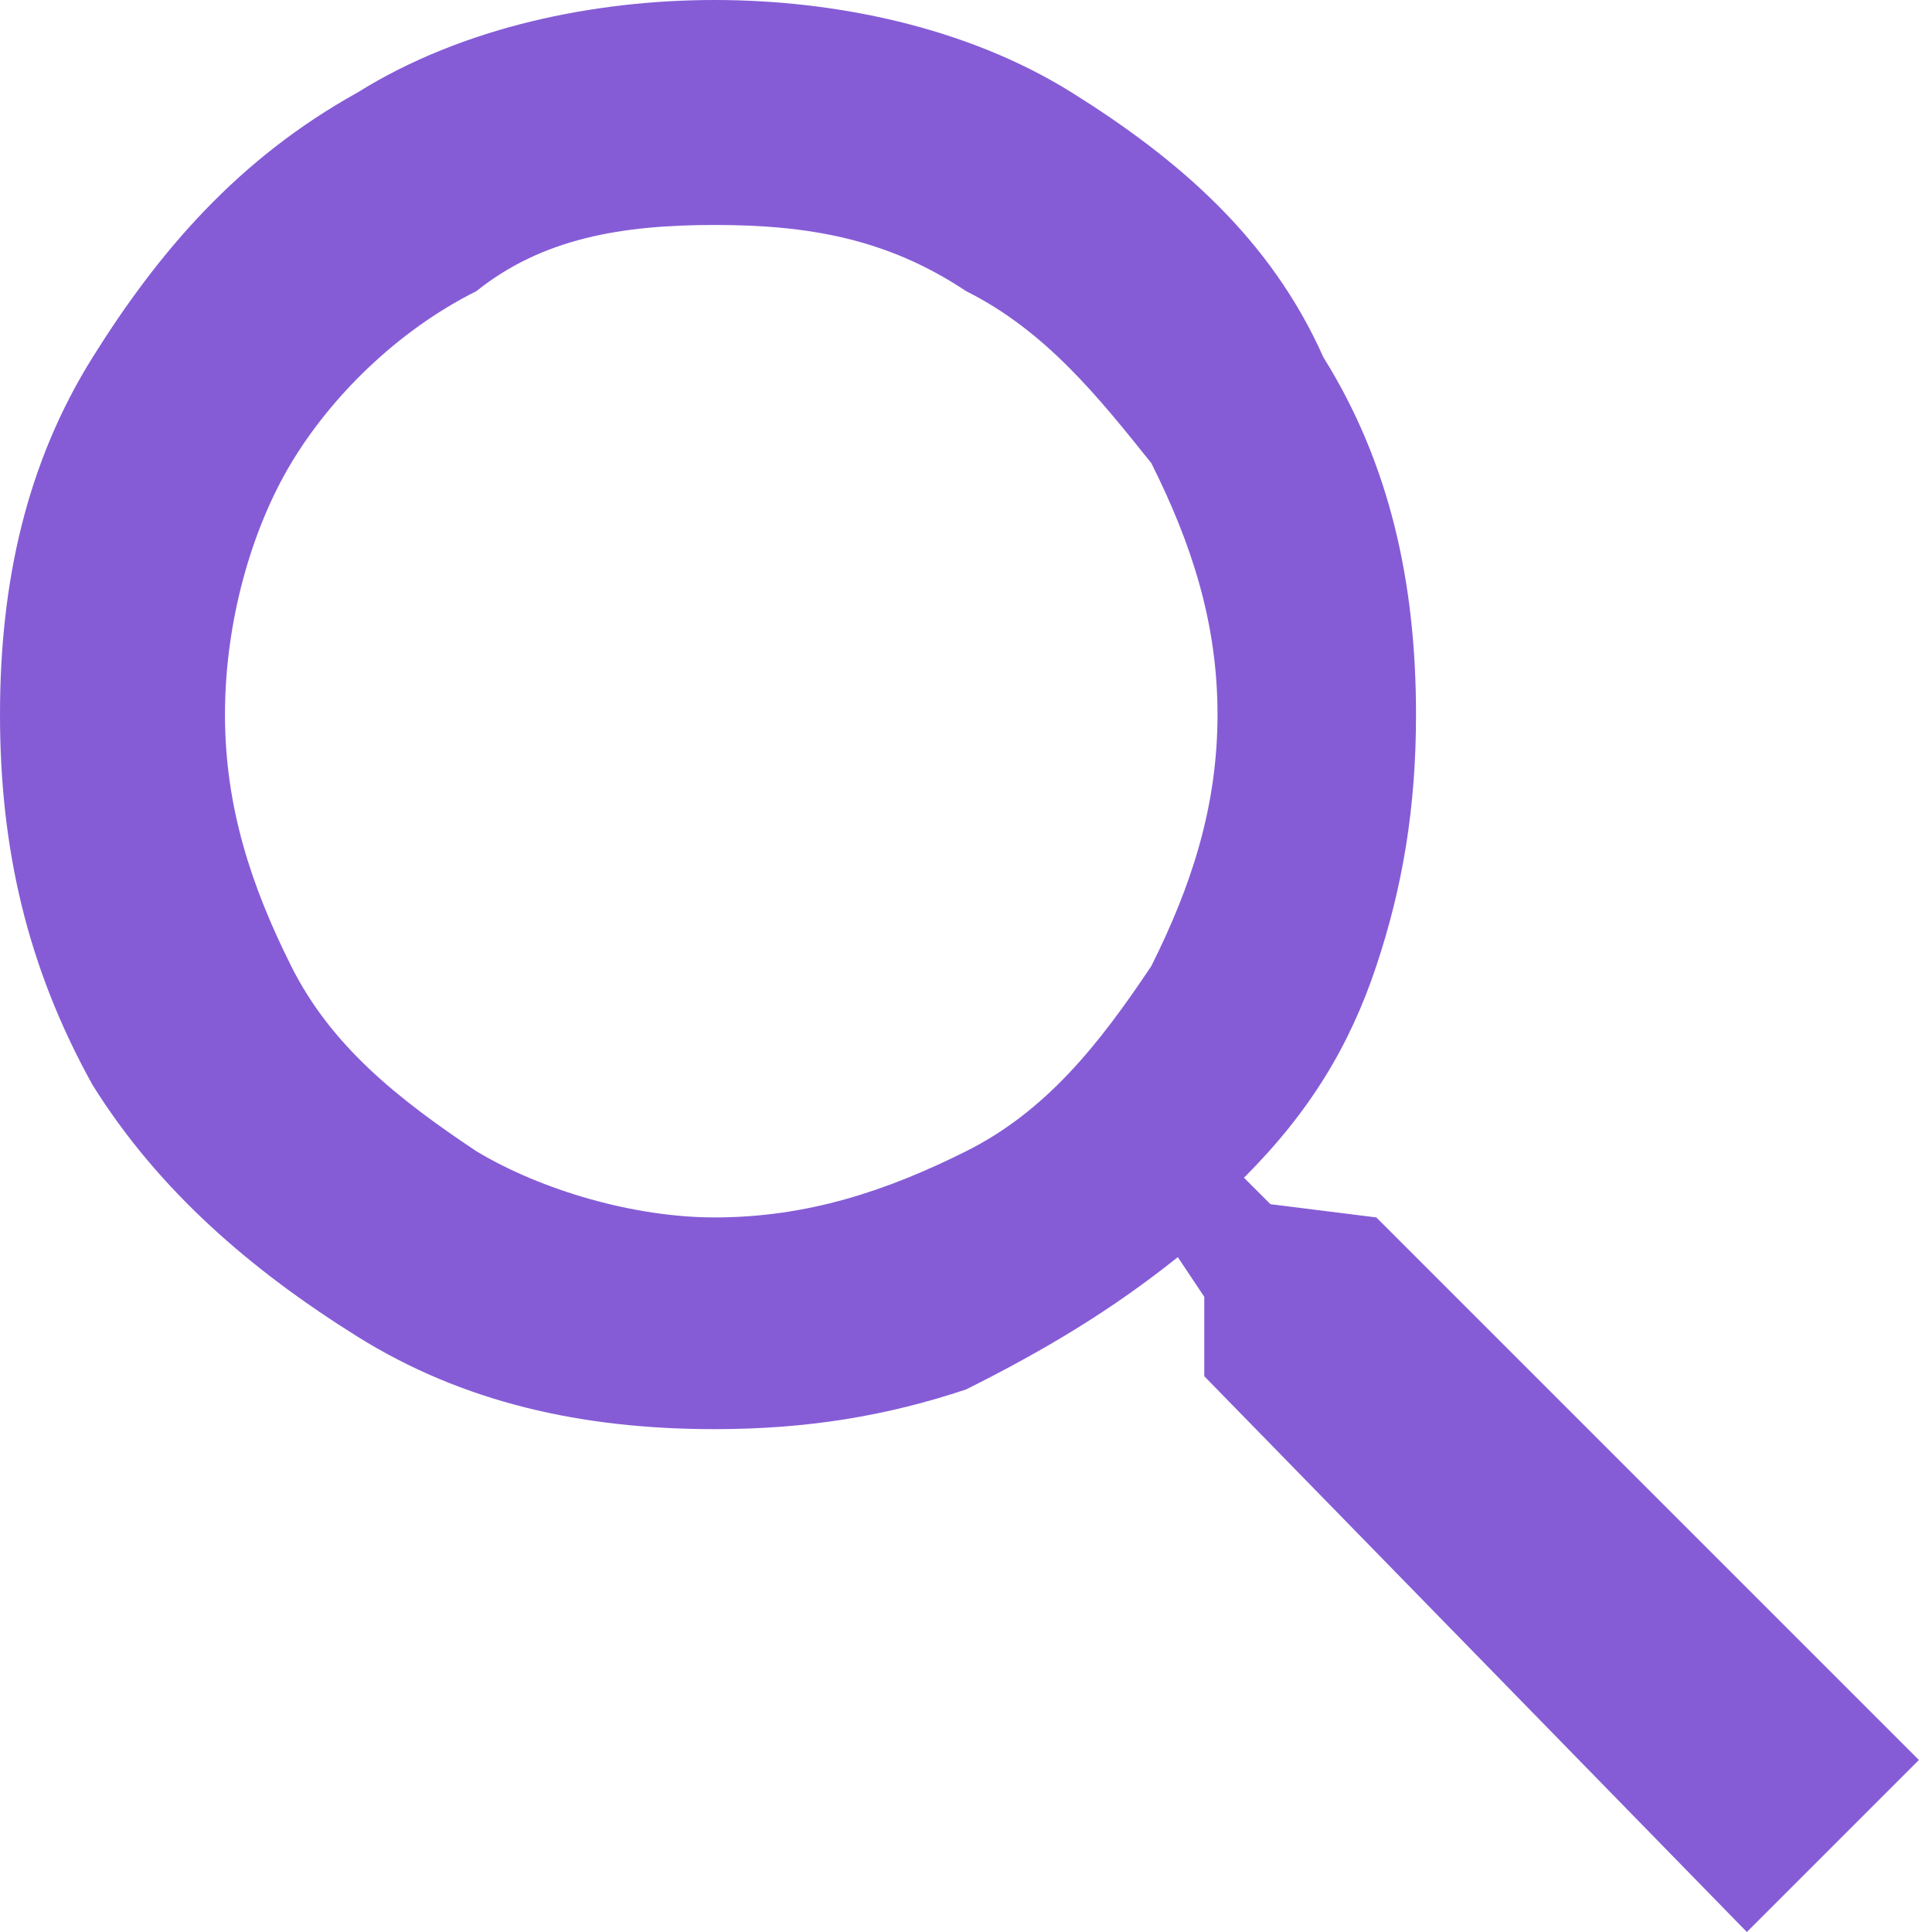
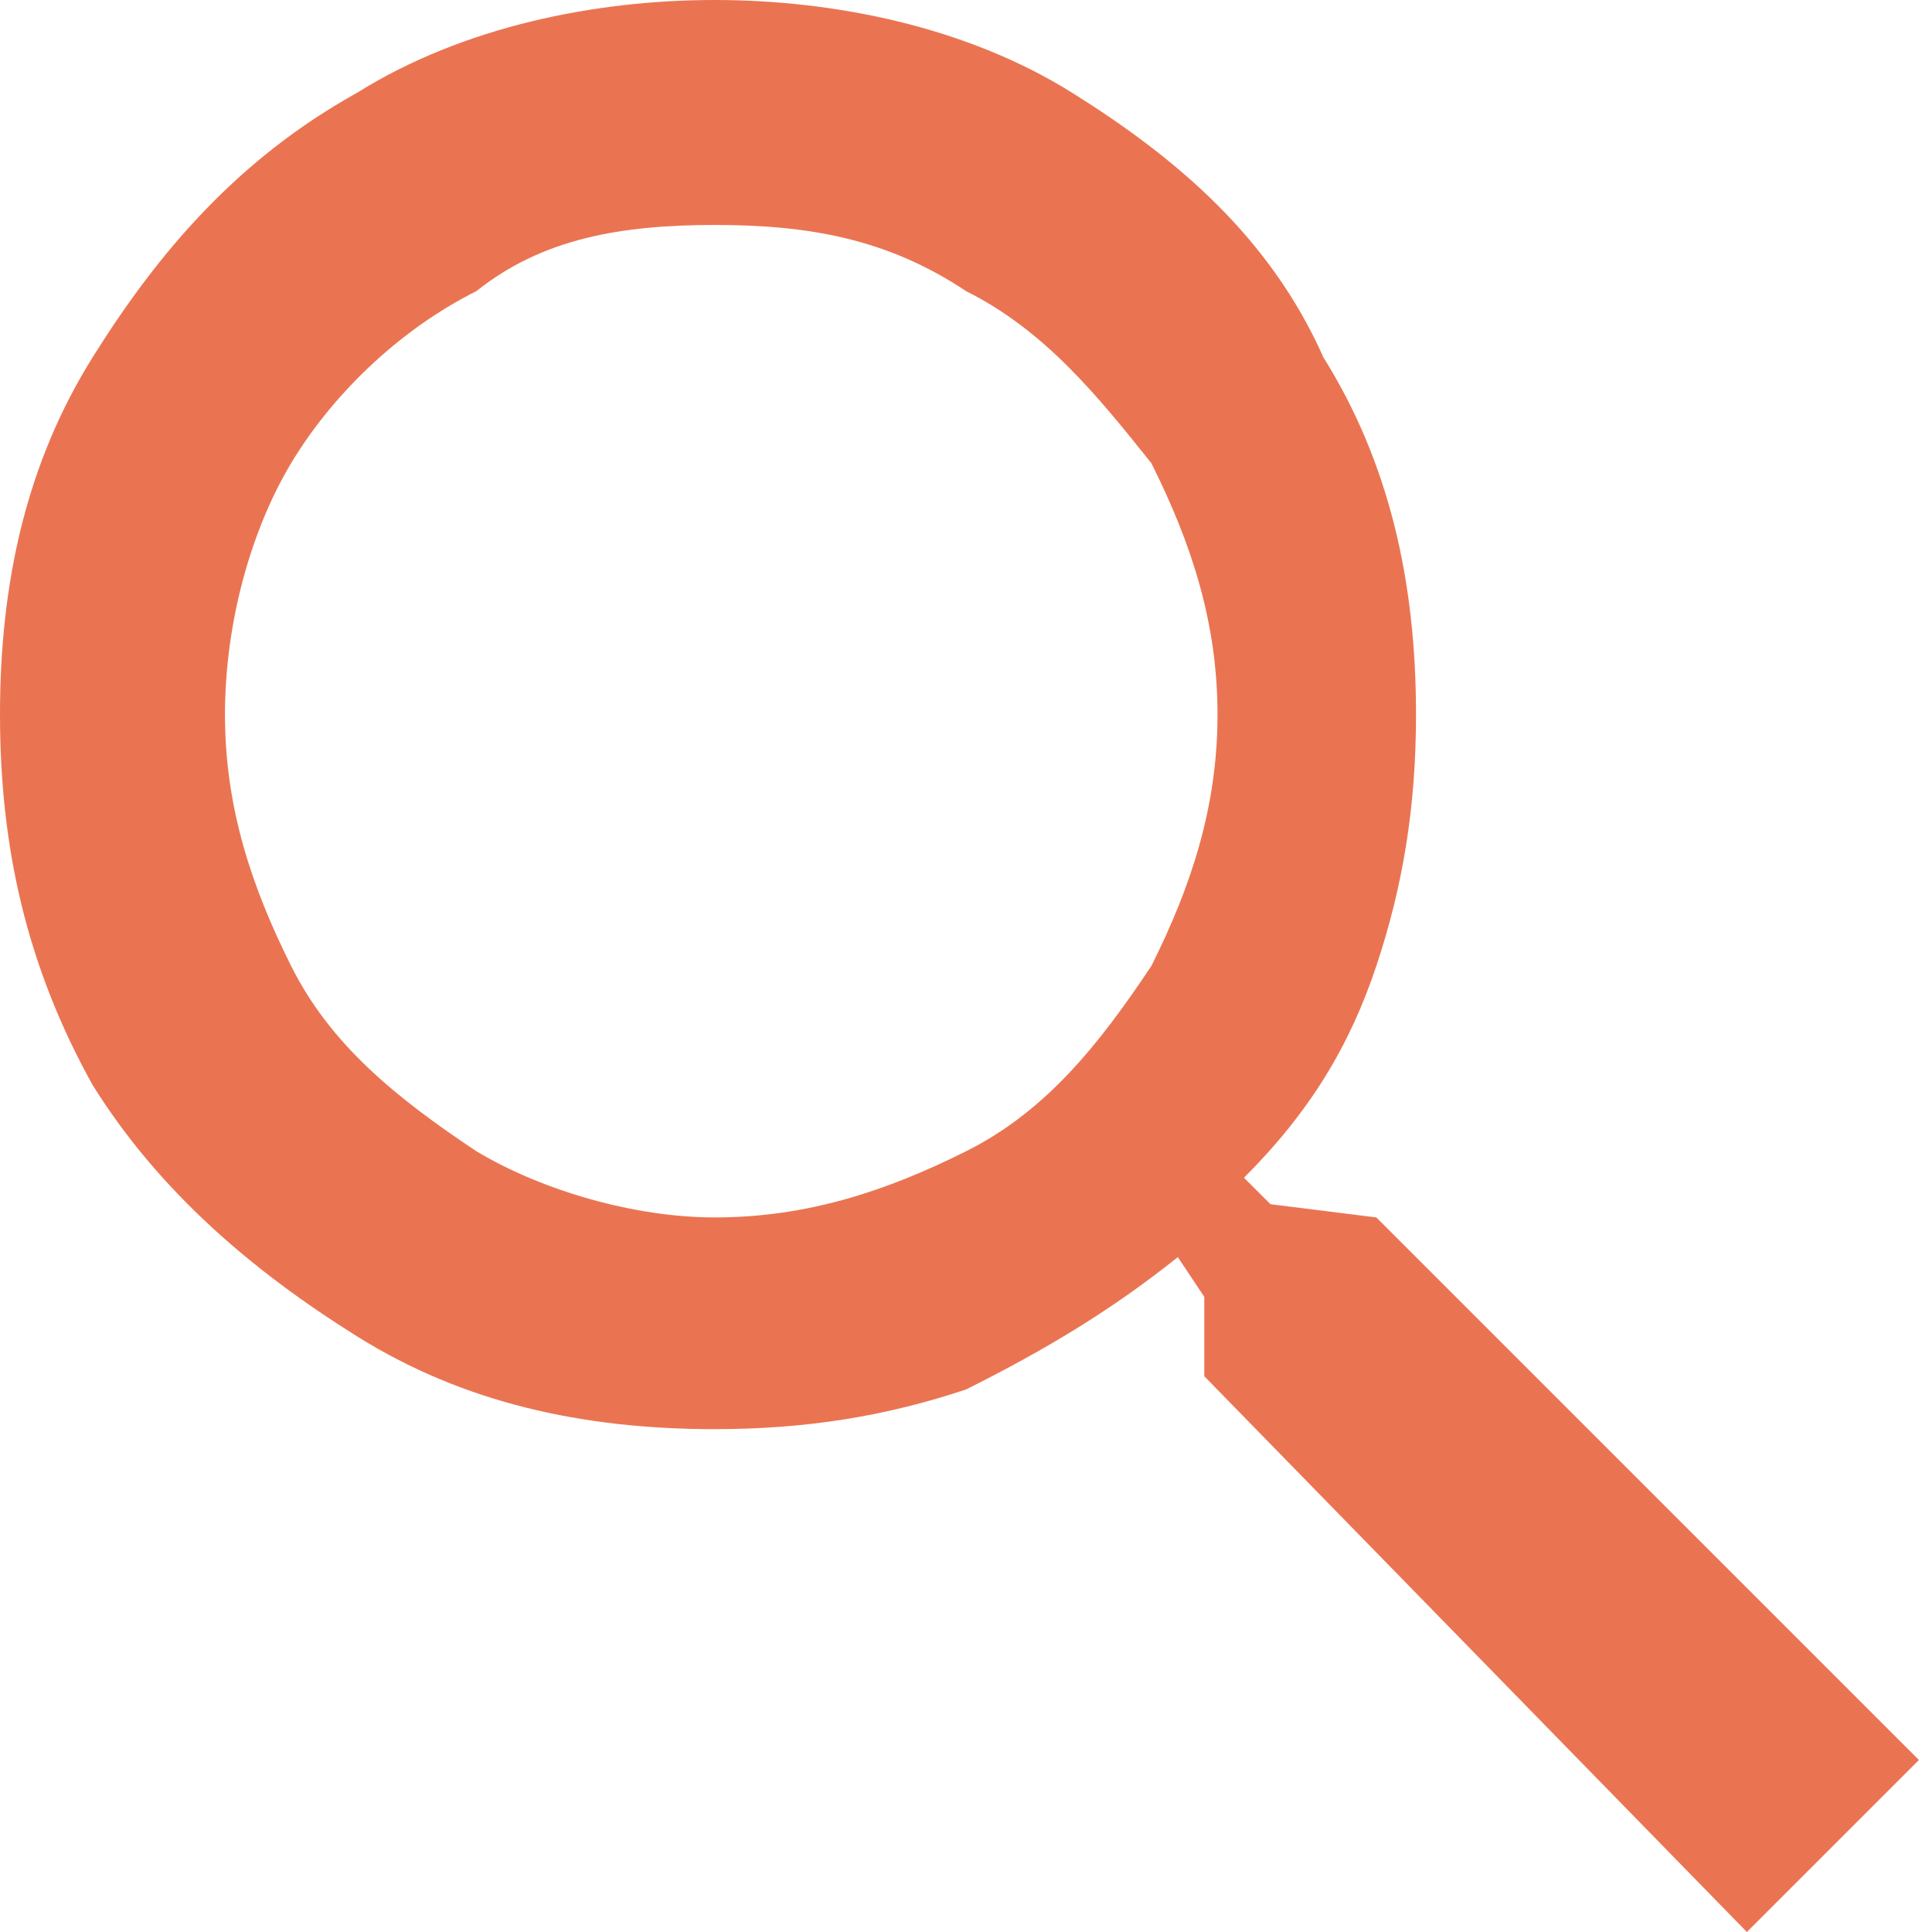
<svg xmlns="http://www.w3.org/2000/svg" width="14.5" height="14.6" viewBox="0 0 14.5 14.6">
-   <path fill="#855CD6" d="M10.4 9.2l-.8-.1-.2-.2c.5-.5.8-1 1-1.6.2-.6.3-1.2.3-1.9 0-1-.2-1.9-.7-2.7-.4-.9-1.1-1.5-1.9-2C7.3.2 6.3 0 5.4 0c-.9 0-1.9.2-2.7.7-.9.5-1.5 1.2-2 2S0 4.4 0 5.4s.2 1.9.7 2.8c.5.8 1.2 1.4 2 1.9s1.7.7 2.7.7c.7 0 1.3-.1 1.9-.3.6-.3 1.1-.6 1.6-1l.2.3v.6l4.1 4.2 1.3-1.3-4.1-4.1zM8.7 7.3c-.4.6-.8 1.1-1.4 1.4-.6.3-1.2.5-1.9.5-.6 0-1.3-.2-1.8-.5-.6-.4-1.1-.8-1.4-1.4-.3-.6-.5-1.2-.5-1.9s.2-1.4.5-1.9.8-1 1.4-1.3c.5-.4 1.1-.5 1.8-.5s1.3.1 1.9.5c.6.3 1 .8 1.4 1.3.3.6.5 1.2.5 1.9S9 6.7 8.7 7.3z" />
+   <path fill="#EA7452" d="M10.4 9.2l-.8-.1-.2-.2c.5-.5.8-1 1-1.6.2-.6.3-1.2.3-1.9 0-1-.2-1.9-.7-2.7-.4-.9-1.1-1.5-1.9-2C7.3.2 6.3 0 5.4 0c-.9 0-1.9.2-2.7.7-.9.5-1.5 1.2-2 2S0 4.4 0 5.4s.2 1.9.7 2.8c.5.8 1.2 1.4 2 1.9s1.7.7 2.7.7c.7 0 1.3-.1 1.9-.3.6-.3 1.1-.6 1.6-1l.2.3v.6l4.1 4.2 1.3-1.3-4.1-4.1zM8.7 7.3c-.4.6-.8 1.1-1.4 1.4-.6.3-1.2.5-1.9.5-.6 0-1.3-.2-1.8-.5-.6-.4-1.1-.8-1.4-1.4-.3-.6-.5-1.2-.5-1.9s.2-1.4.5-1.9.8-1 1.4-1.3c.5-.4 1.1-.5 1.8-.5s1.3.1 1.9.5c.6.3 1 .8 1.4 1.3.3.6.5 1.2.5 1.9S9 6.7 8.7 7.3z" />
</svg>
